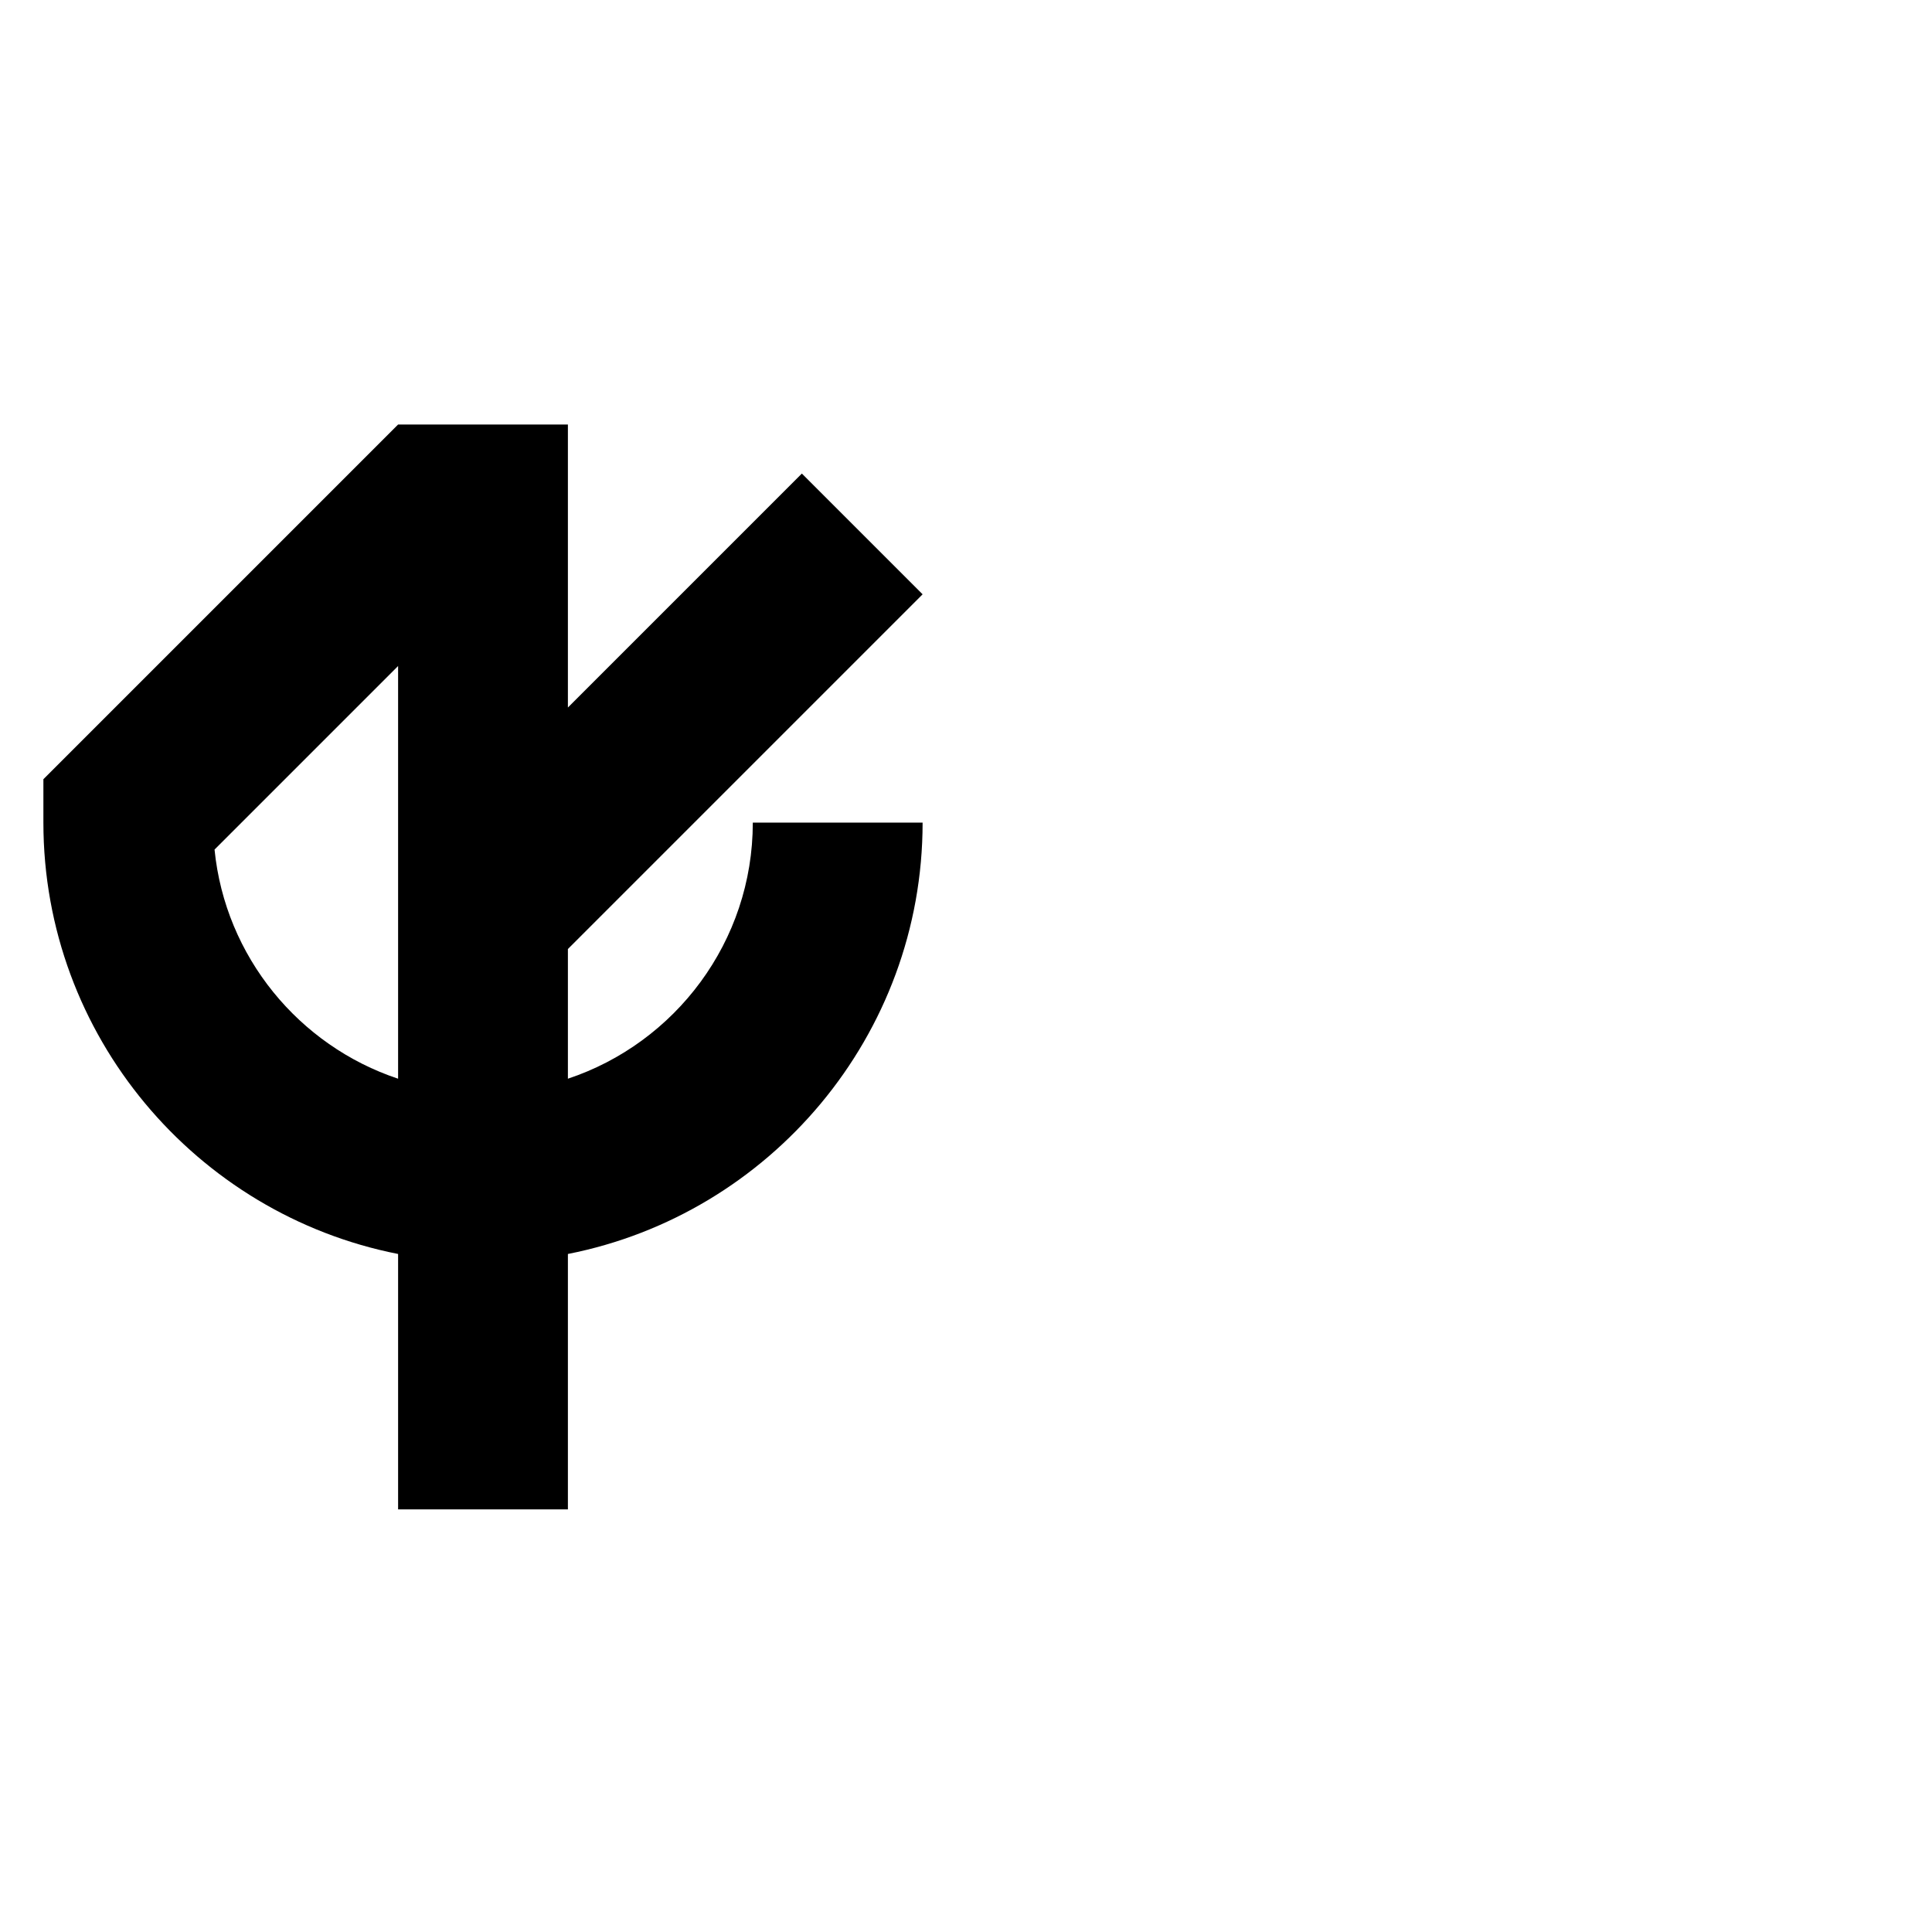
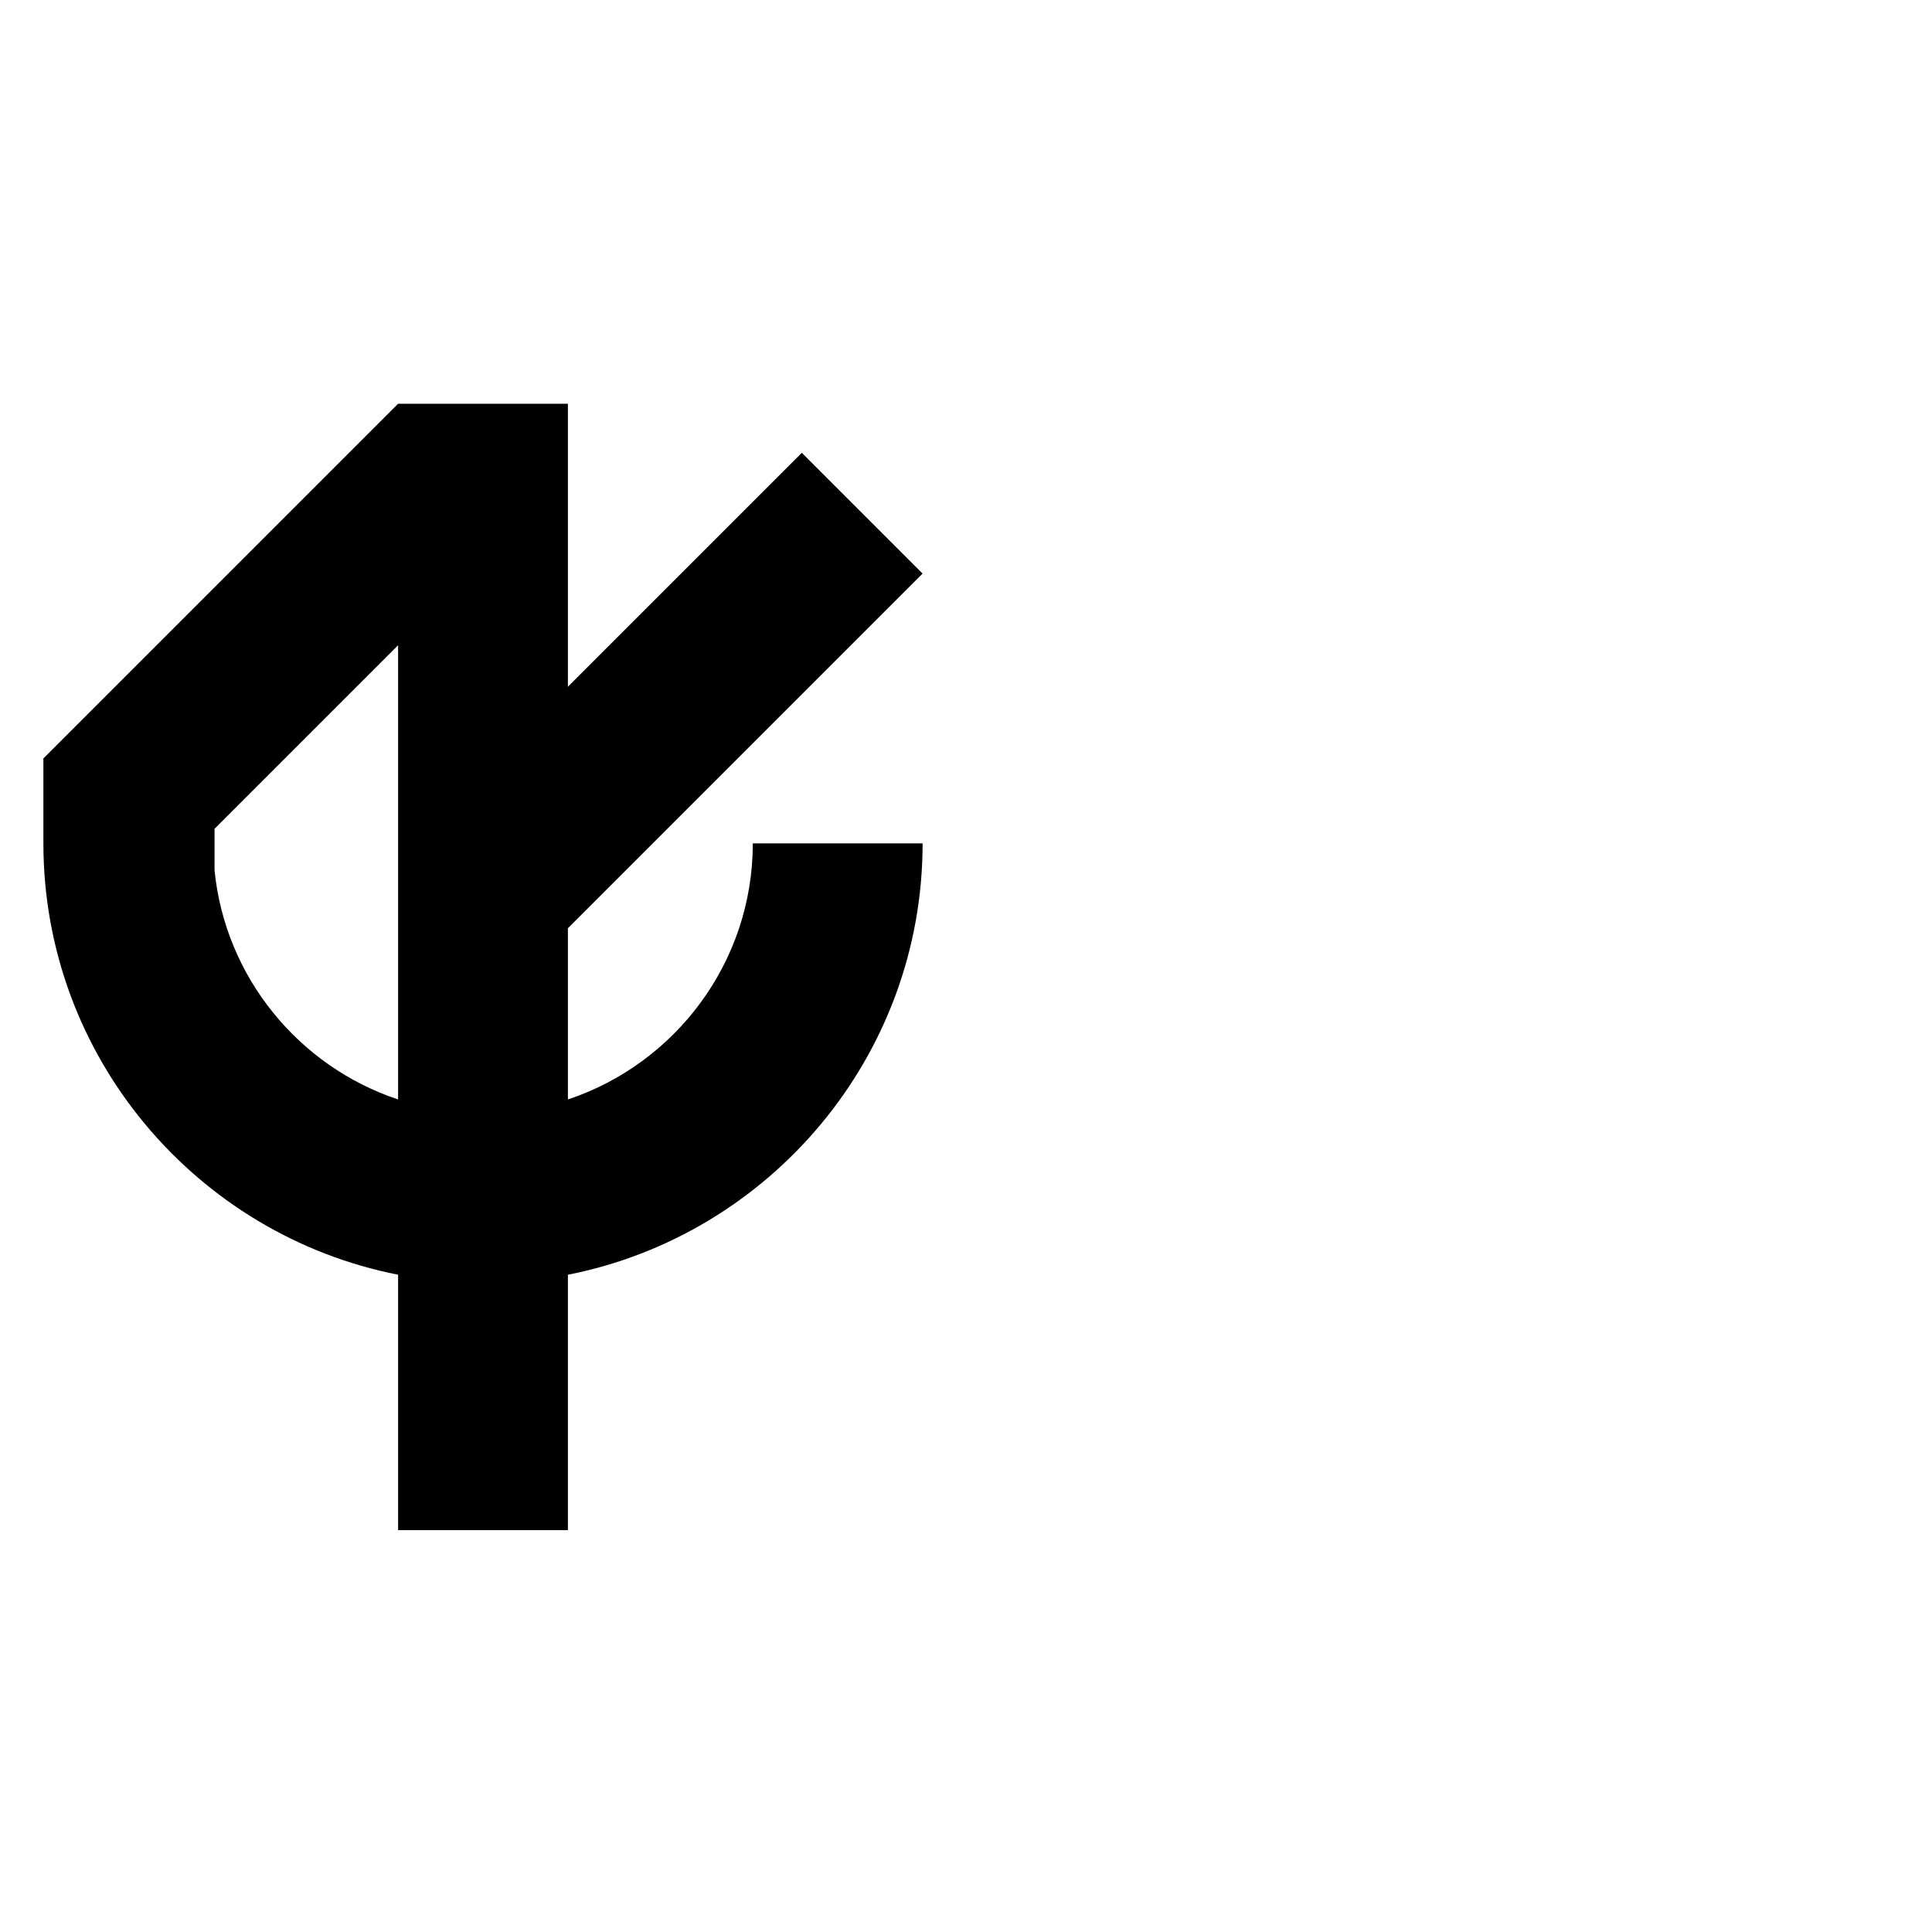
<svg xmlns="http://www.w3.org/2000/svg" width="2048" height="2048">
-   <path id="rect1" fill="#000000" stroke="none" d="M 422 450 L 46 826 L 46 872 C 46 1098.032 208.065 1287.174 422 1329.264 L 422 1600 L 602 1600 L 602 1329.264 C 815.945 1287.173 978 1098.019 978 872 L 798 872 C 798 998.182 715.703 1105.641 602 1143.475 L 602 1006 L 978 630 L 850 502 L 602 750 L 602 450 L 422 450 Z M 422 706 L 422 1143.475 C 316.991 1108.534 238.764 1014.205 227.42 900.58 L 422 706 Z" />
+   <path id="rect1" fill="#000000" stroke="none" d="M 422 428 L 46 804 L 46 894 C 46 1120.032 208.065 1309.174 422 1351.264 L 422 1622 L 602 1622 L 602 1351.264 C 815.945 1309.173 978 1120.019 978 894 L 798 894 C 798 1020.182 715.703 1127.641 602 1165.475 L 602 984 L 978 608 L 850 480 L 602 728 L 602 428 Z M 422 684 L 422 1165.475 C 316.991 1130.534 238.764 1036.205 227.42 922.58 L 227.42 878.58 Z" />
</svg>
